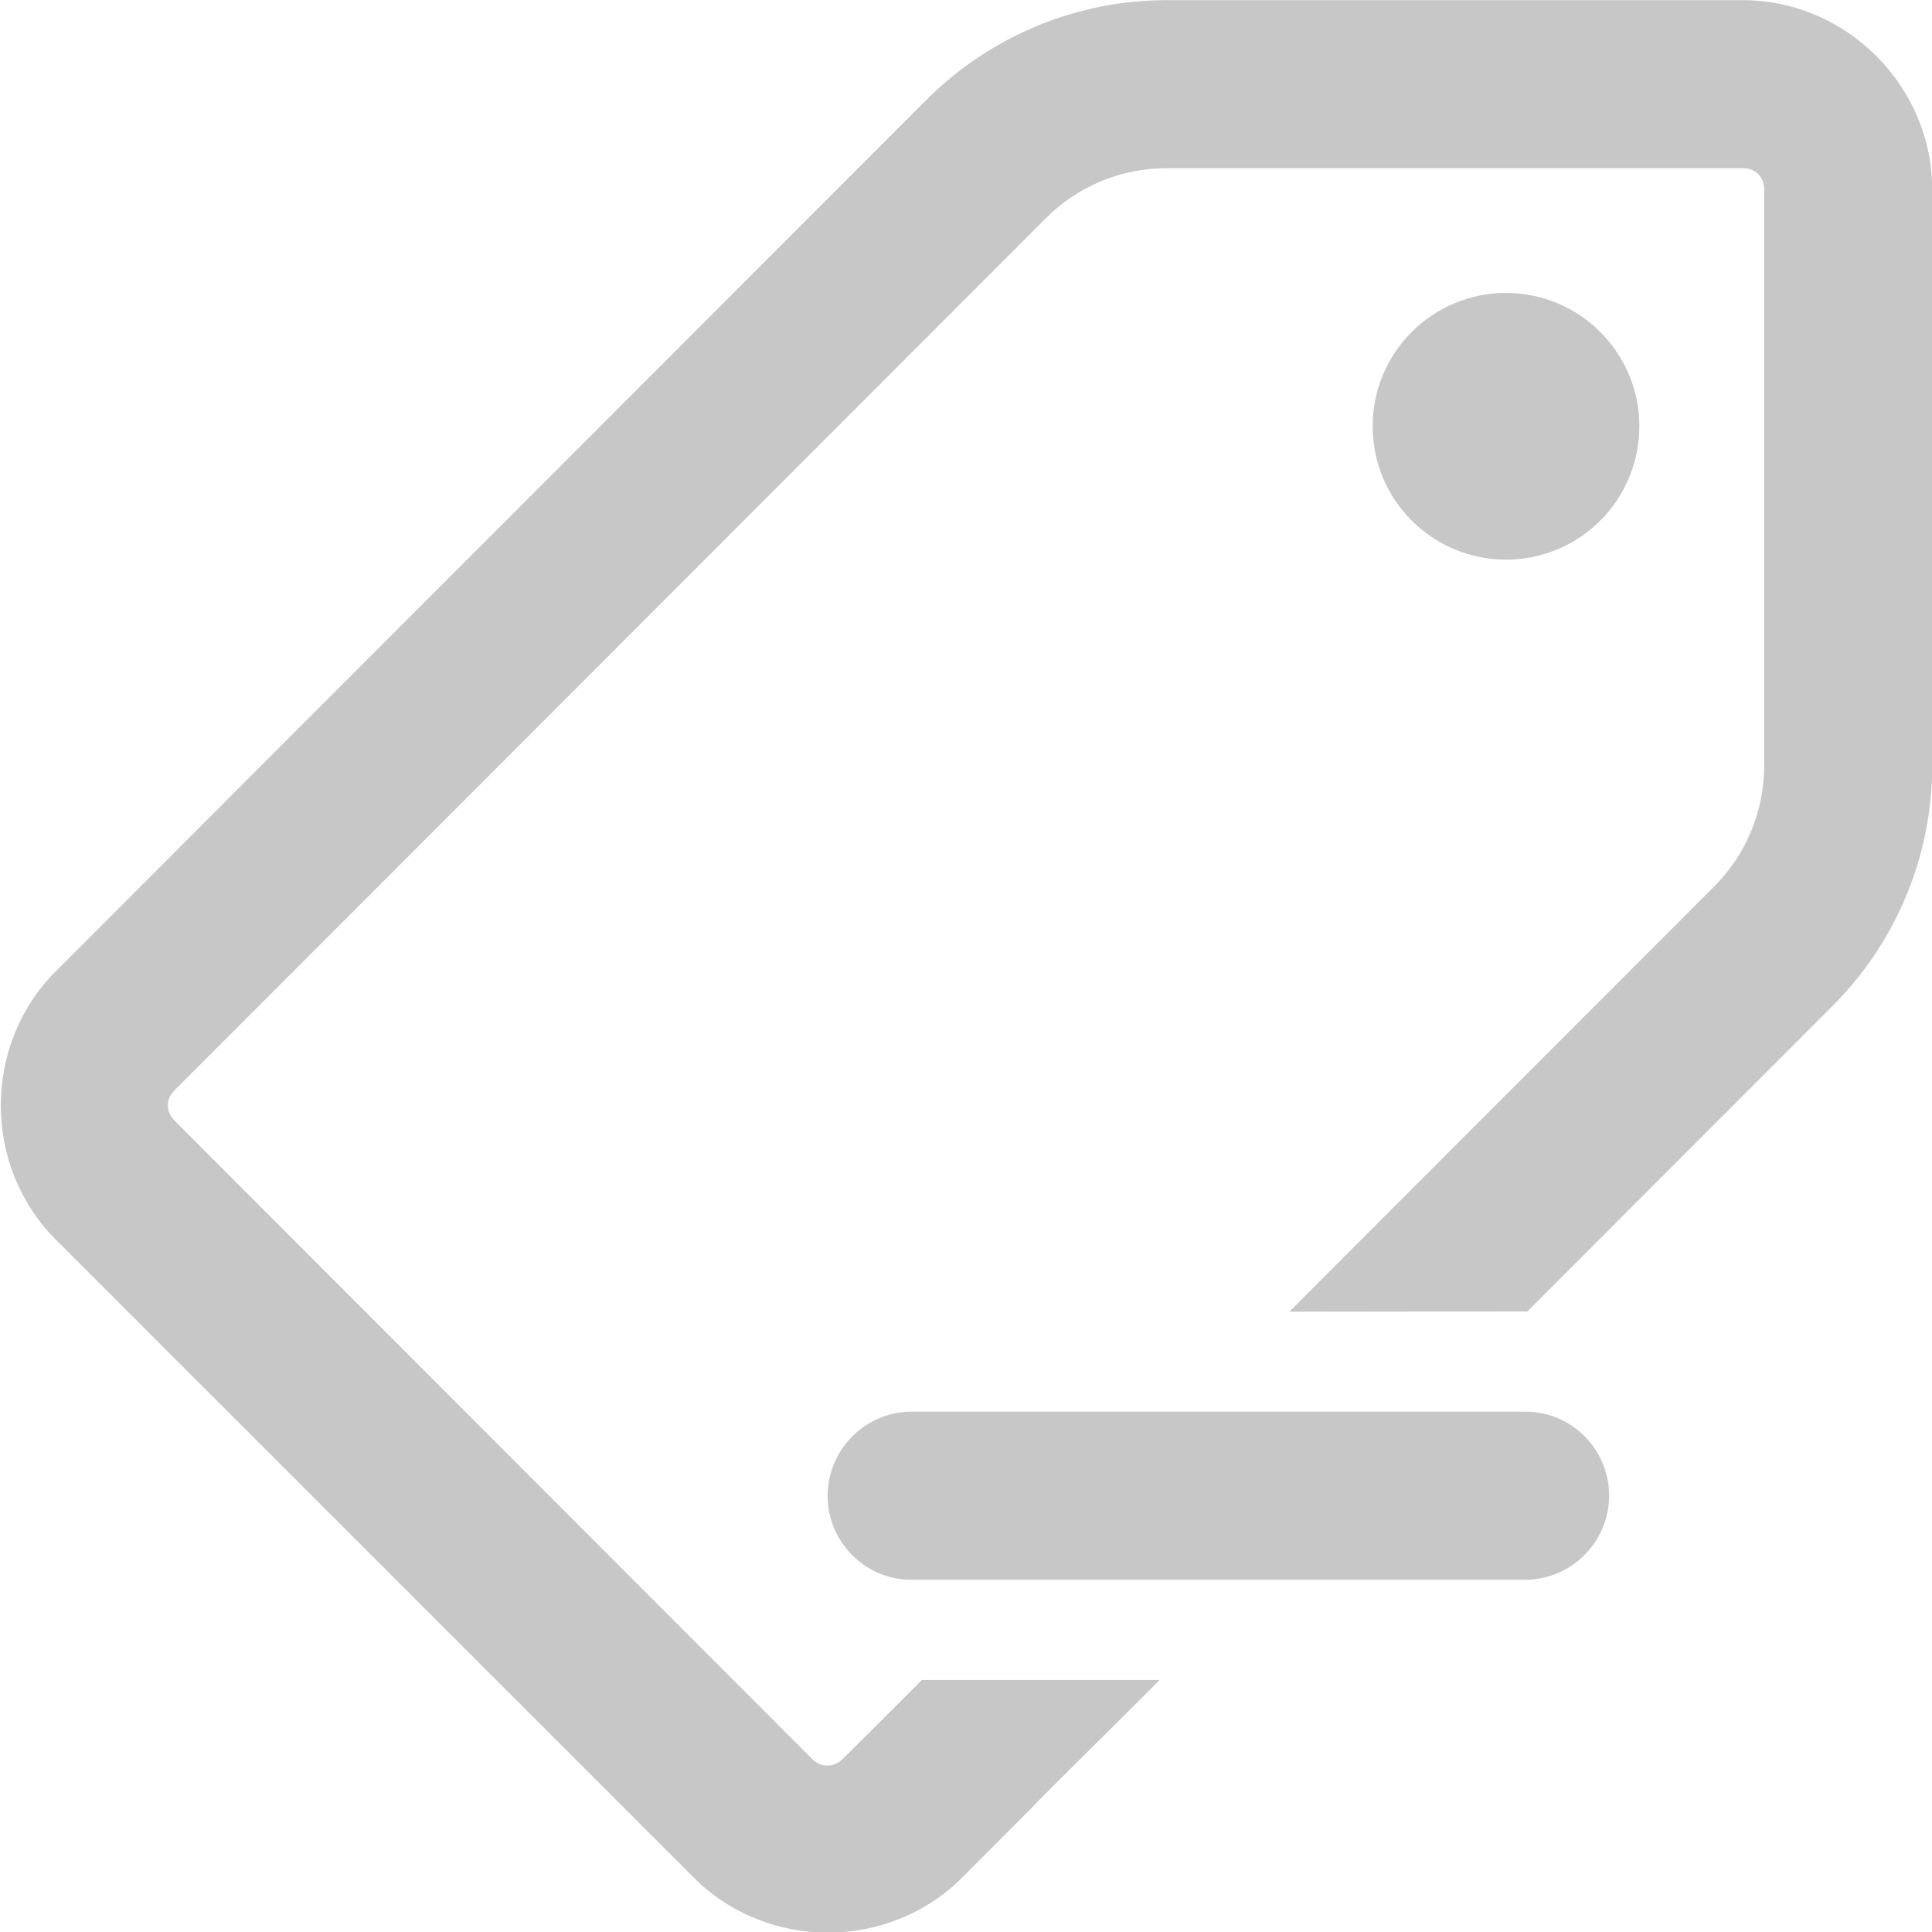
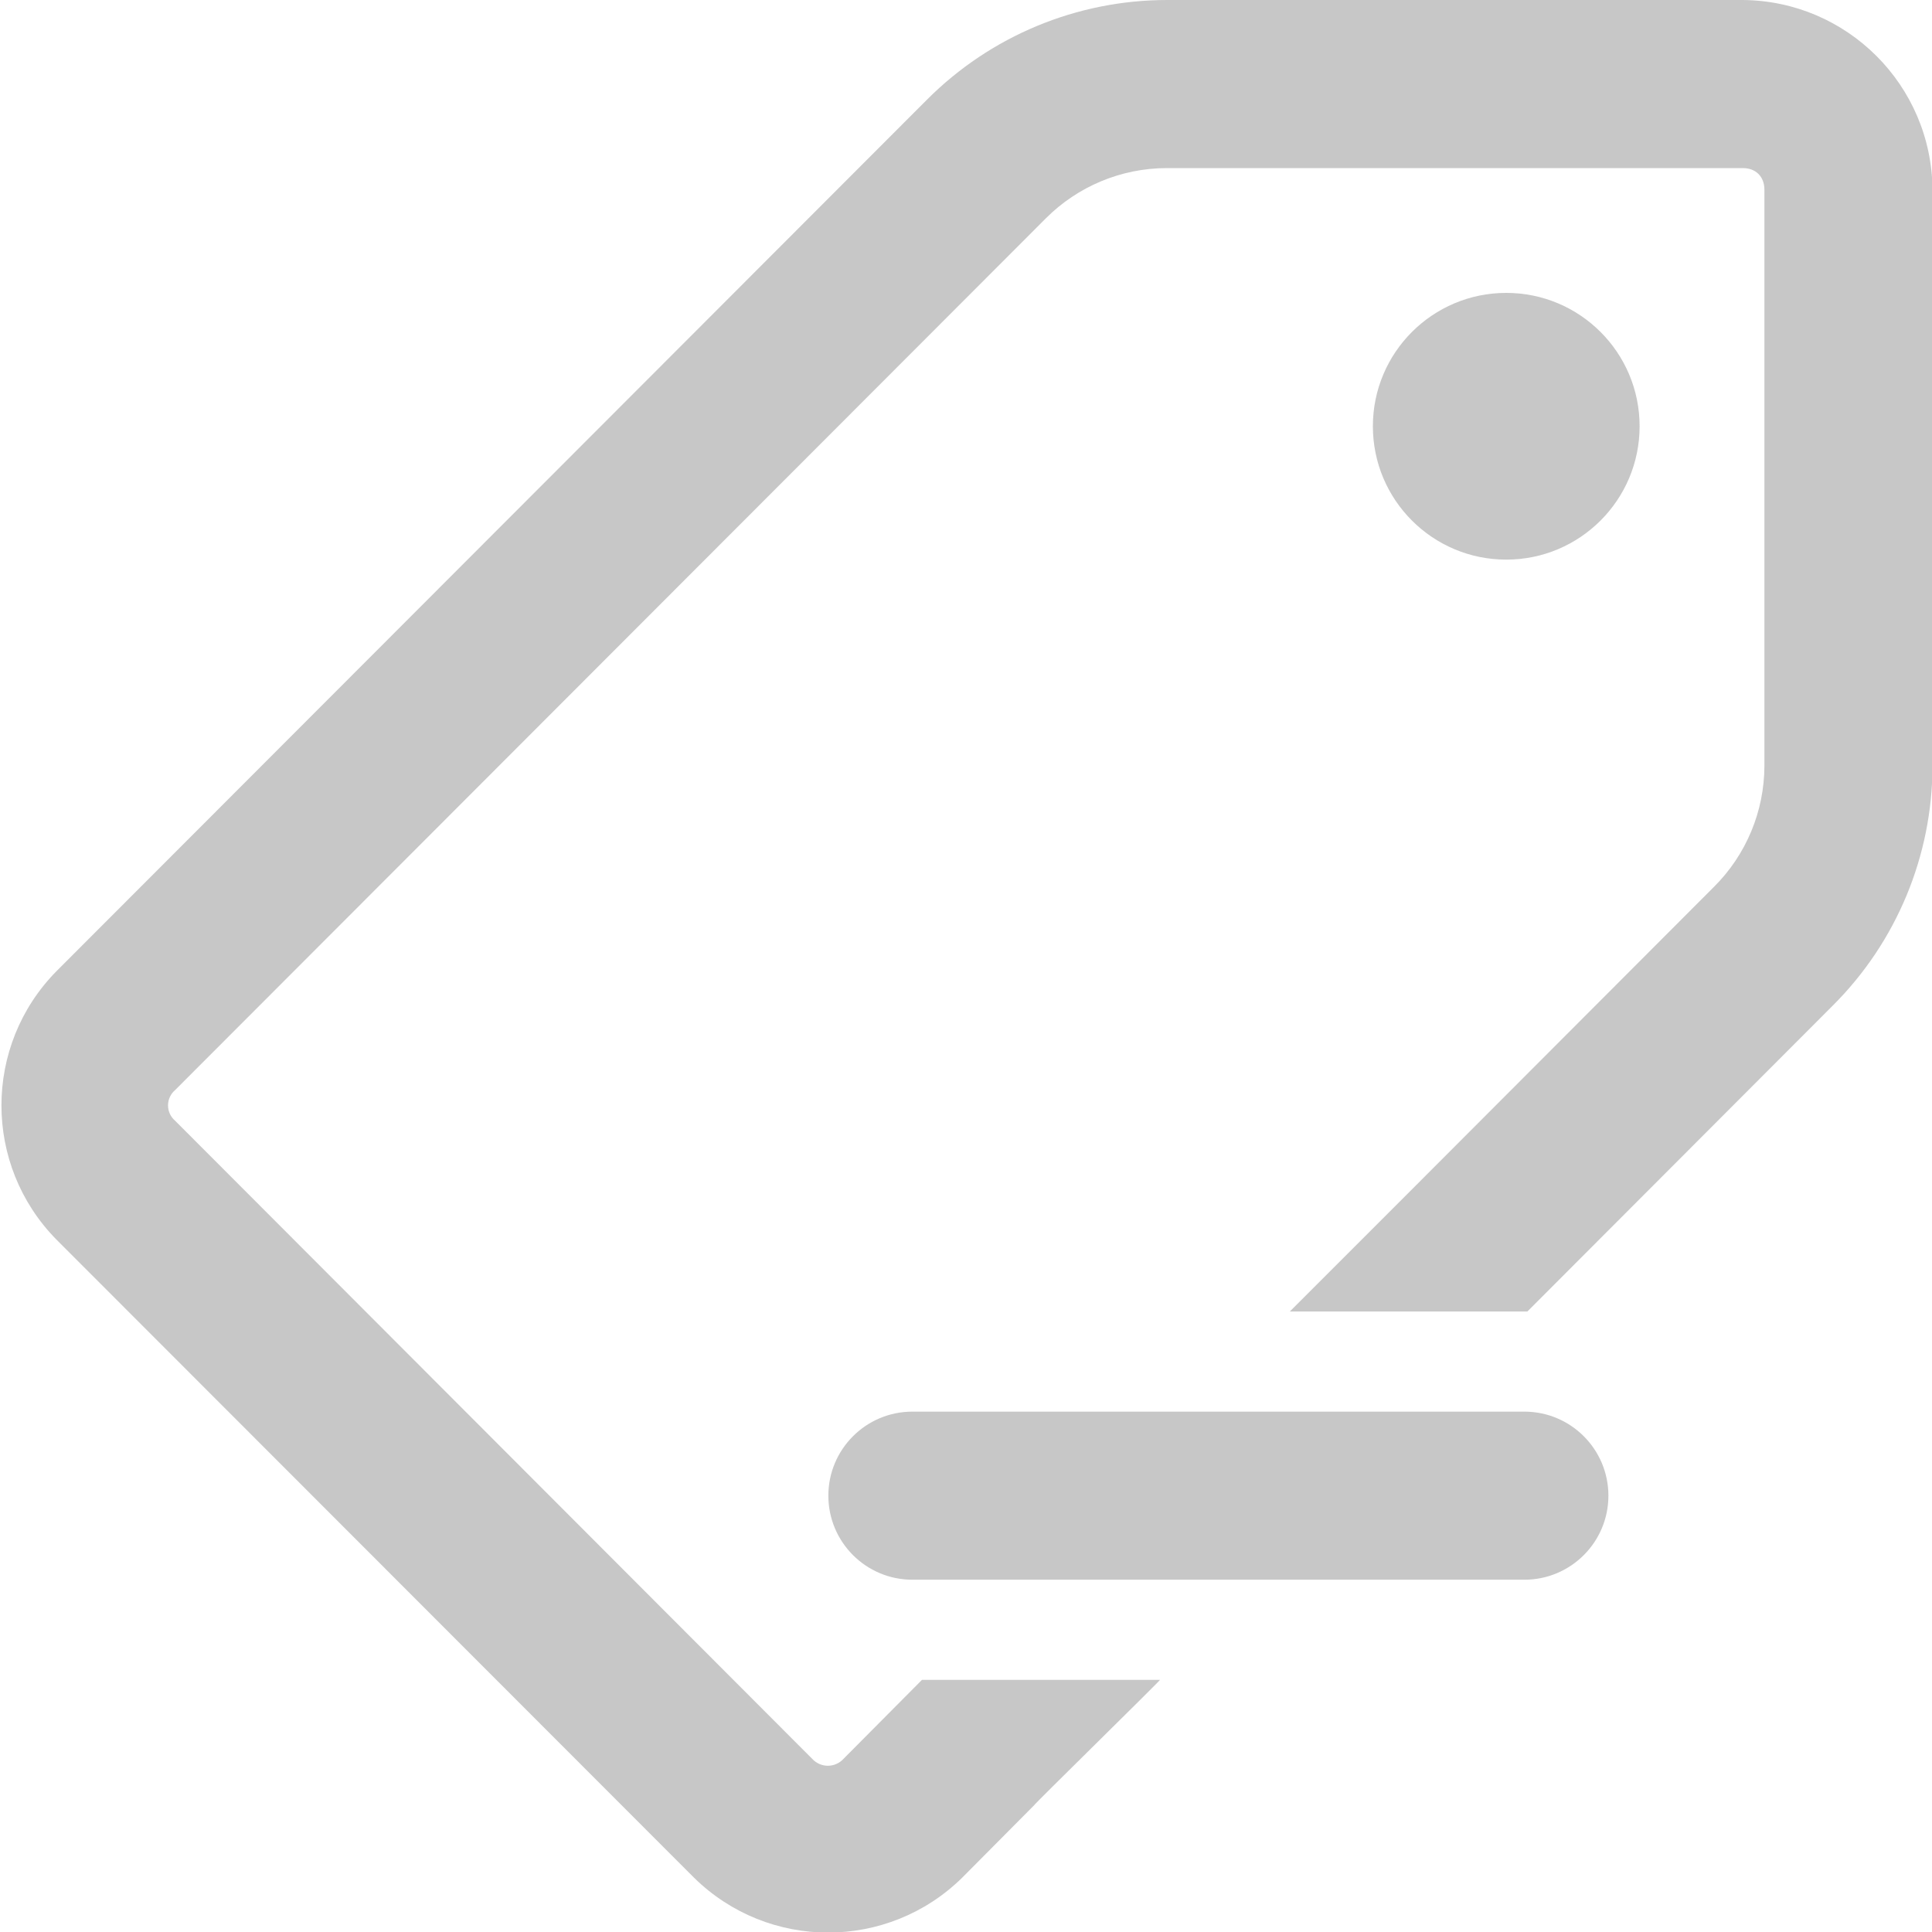
- <svg xmlns="http://www.w3.org/2000/svg" width="14.511" height="14.511" viewBox="0 0 3.839 3.839" version="1.1" id="svg8">
-   <defs id="defs2">
-     </defs>
-   <g id="layer1" transform="translate(-69.03834,-122.4917)">
-     <g id="g1038" transform="translate(8.440819e-4,-2.299192e-4)">
-       <path id="path1028" style="color:#000000;font-style:normal;font-variant:normal;font-weight:normal;font-stretch:normal;font-size:medium;line-height:normal;font-family:sans-serif;font-variant-ligatures:normal;font-variant-position:normal;font-variant-caps:normal;font-variant-numeric:normal;font-variant-alternates:normal;font-variant-east-asian:normal;font-feature-settings:normal;font-variation-settings:normal;text-indent:0;text-align:start;text-decoration:none;text-decoration-line:none;text-decoration-style:solid;text-decoration-color:#000000;letter-spacing:normal;word-spacing:normal;text-transform:none;writing-mode:lr-tb;direction:ltr;text-orientation:mixed;dominant-baseline:auto;baseline-shift:baseline;text-anchor:start;white-space:normal;shape-padding:0;shape-margin:0;inline-size:0;clip-rule:nonzero;display:inline;overflow:visible;visibility:visible;opacity:1;isolation:auto;mix-blend-mode:normal;color-interpolation:sRGB;color-interpolation-filters:linearRGB;solid-color:#000000;solid-opacity:1;vector-effect:none;fill:#c7c7c7;fill-opacity:1;fill-rule:nonzero;stroke:none;stroke-width:1.262;stroke-linecap:butt;stroke-linejoin:miter;stroke-miterlimit:4;stroke-dasharray:none;stroke-dashoffset:0;stroke-opacity:1;color-rendering:auto;image-rendering:auto;shape-rendering:auto;text-rendering:auto;enable-background:accumulate;stop-color:#000000;stop-opacity:1" d="m 8.758,0.002 c -0.675,0 -1.323,0.269 -1.801,0.746 L 0.416,7.295 c -0.551,0.551 -0.551,1.464 0,2.016 L 5.207,14.102 c 0.551,0.551 1.464,0.551 2.016,0 l 0.541,-0.543 c -1.52e-4,-0.009 0.94,-0.933 0.94,-0.941 H 6.92 L 6.328,13.209 c -0.069,0.069 -0.166,0.069 -0.234,0 L 1.309,8.418 c -0.069,-0.069 -0.069,-0.162 0,-0.23 L 7.85,1.641 C 8.091,1.399 8.417,1.264 8.758,1.264 h 4.326 c 0.097,0 0.162,0.065 0.162,0.162 v 4.326 c 0,0.341 -0.136,0.667 -0.377,0.908 L 10.529,9.002 9.68,9.852 11.438,9.85 c 0.009,-5.45e-5 0.018,0.002 0.027,0.002 l 2.297,-2.299 C 14.239,7.075 14.508,6.427 14.508,5.752 V 1.426 c 0,-0.779 -0.644,-1.424 -1.424,-1.424 z" transform="matrix(0.2645833,0,0,0.2645833,69.03834,122.4917)" />
-       <path style="color:#000000;font-style:normal;font-variant:normal;font-weight:normal;font-stretch:normal;font-size:medium;line-height:normal;font-family:sans-serif;font-variant-ligatures:normal;font-variant-position:normal;font-variant-caps:normal;font-variant-numeric:normal;font-variant-alternates:normal;font-variant-east-asian:normal;font-feature-settings:normal;font-variation-settings:normal;text-indent:0;text-align:start;text-decoration:none;text-decoration-line:none;text-decoration-style:solid;text-decoration-color:#000000;letter-spacing:normal;word-spacing:normal;text-transform:none;writing-mode:lr-tb;direction:ltr;text-orientation:mixed;dominant-baseline:auto;baseline-shift:baseline;text-anchor:start;white-space:normal;shape-padding:0;shape-margin:0;inline-size:0;clip-rule:nonzero;display:inline;overflow:visible;visibility:visible;isolation:auto;mix-blend-mode:normal;color-interpolation:sRGB;color-interpolation-filters:linearRGB;solid-color:#000000;solid-opacity:1;vector-effect:none;fill:#c7c7c7;fill-opacity:1;fill-rule:nonzero;stroke:none;stroke-width:0.4;stroke-linecap:round;stroke-linejoin:miter;stroke-miterlimit:4;stroke-dasharray:none;stroke-dashoffset:0;stroke-opacity:1;paint-order:stroke markers fill;color-rendering:auto;image-rendering:auto;shape-rendering:auto;text-rendering:auto;enable-background:accumulate;stop-color:#000000" d="m 70.85,125.297 c -0.092,-5.4e-4 -0.167,0.074 -0.168,0.166 -5.41e-4,0.093 0.075,0.169 0.168,0.168 h 1.217 c 0.092,5.4e-4 0.167,-0.074 0.168,-0.166 5.36e-4,-0.093 -0.075,-0.169 -0.168,-0.168 z" id="path1020" />
-       <circle style="opacity:1;fill:#c7c7c7;fill-opacity:1;stroke:none;stroke-width:0.4;stroke-miterlimit:4;stroke-dasharray:none;stroke-dashoffset:0;stroke-opacity:1;paint-order:stroke markers fill;stop-color:#000000" id="path1031" cx="72.03" cy="123.339" r="0.265" />
-     </g>
+ <svg xmlns="http://www.w3.org/2000/svg" width="14.511" height="14.511" viewBox="0 0 3.839 3.839">
+   <g transform="translate(-69.037 -122.492)" fill="#c7c7c7">
+     <path style="line-height:normal;font-variant-ligatures:normal;font-variant-position:normal;font-variant-caps:normal;font-variant-numeric:normal;font-variant-alternates:normal;font-variant-east-asian:normal;font-feature-settings:normal;font-variation-settings:normal;text-indent:0;text-align:start;text-decoration-line:none;text-decoration-style:solid;text-decoration-color:#000;text-transform:none;text-orientation:mixed;white-space:normal;shape-padding:0;shape-margin:0;inline-size:0;isolation:auto;mix-blend-mode:normal;solid-color:#000;solid-opacity:1" d="M71.356 122.492a.674.674 0 00-.477.198l-1.73 1.732a.38.38 0 000 .533l1.267 1.268a.38.38 0 00.533 0l.143-.144c0-.002.25-.247.25-.249h-.473l-.156.157a.042.042 0 01-.062 0l-1.266-1.268a.04.04 0 010-.061l1.73-1.732a.34.34 0 01.24-.1H72.5c.026 0 .043.017.043.043v1.145a.34.34 0 01-.1.24l-.619.62-.224.224h.472l.607-.608a.674.674 0 00.198-.476v-1.145a.38.38 0 00-.377-.377z" color="#000" font-weight="400" font-family="sans-serif" overflow="visible" />
+     <path style="line-height:normal;font-variant-ligatures:normal;font-variant-position:normal;font-variant-caps:normal;font-variant-numeric:normal;font-variant-alternates:normal;font-variant-east-asian:normal;font-feature-settings:normal;font-variation-settings:normal;text-indent:0;text-align:start;text-decoration-line:none;text-decoration-style:solid;text-decoration-color:#000;text-transform:none;text-orientation:mixed;white-space:normal;shape-padding:0;shape-margin:0;inline-size:0;isolation:auto;mix-blend-mode:normal;solid-color:#000;solid-opacity:1" d="M70.85 125.297a.167.167 0 100 .334h1.216a.167.167 0 100-.334z" color="#000" font-weight="400" font-family="sans-serif" overflow="visible" paint-order="stroke markers fill" />
+     <circle cx="72.03" cy="123.339" r=".265" paint-order="stroke markers fill" />
  </g>
</svg>
